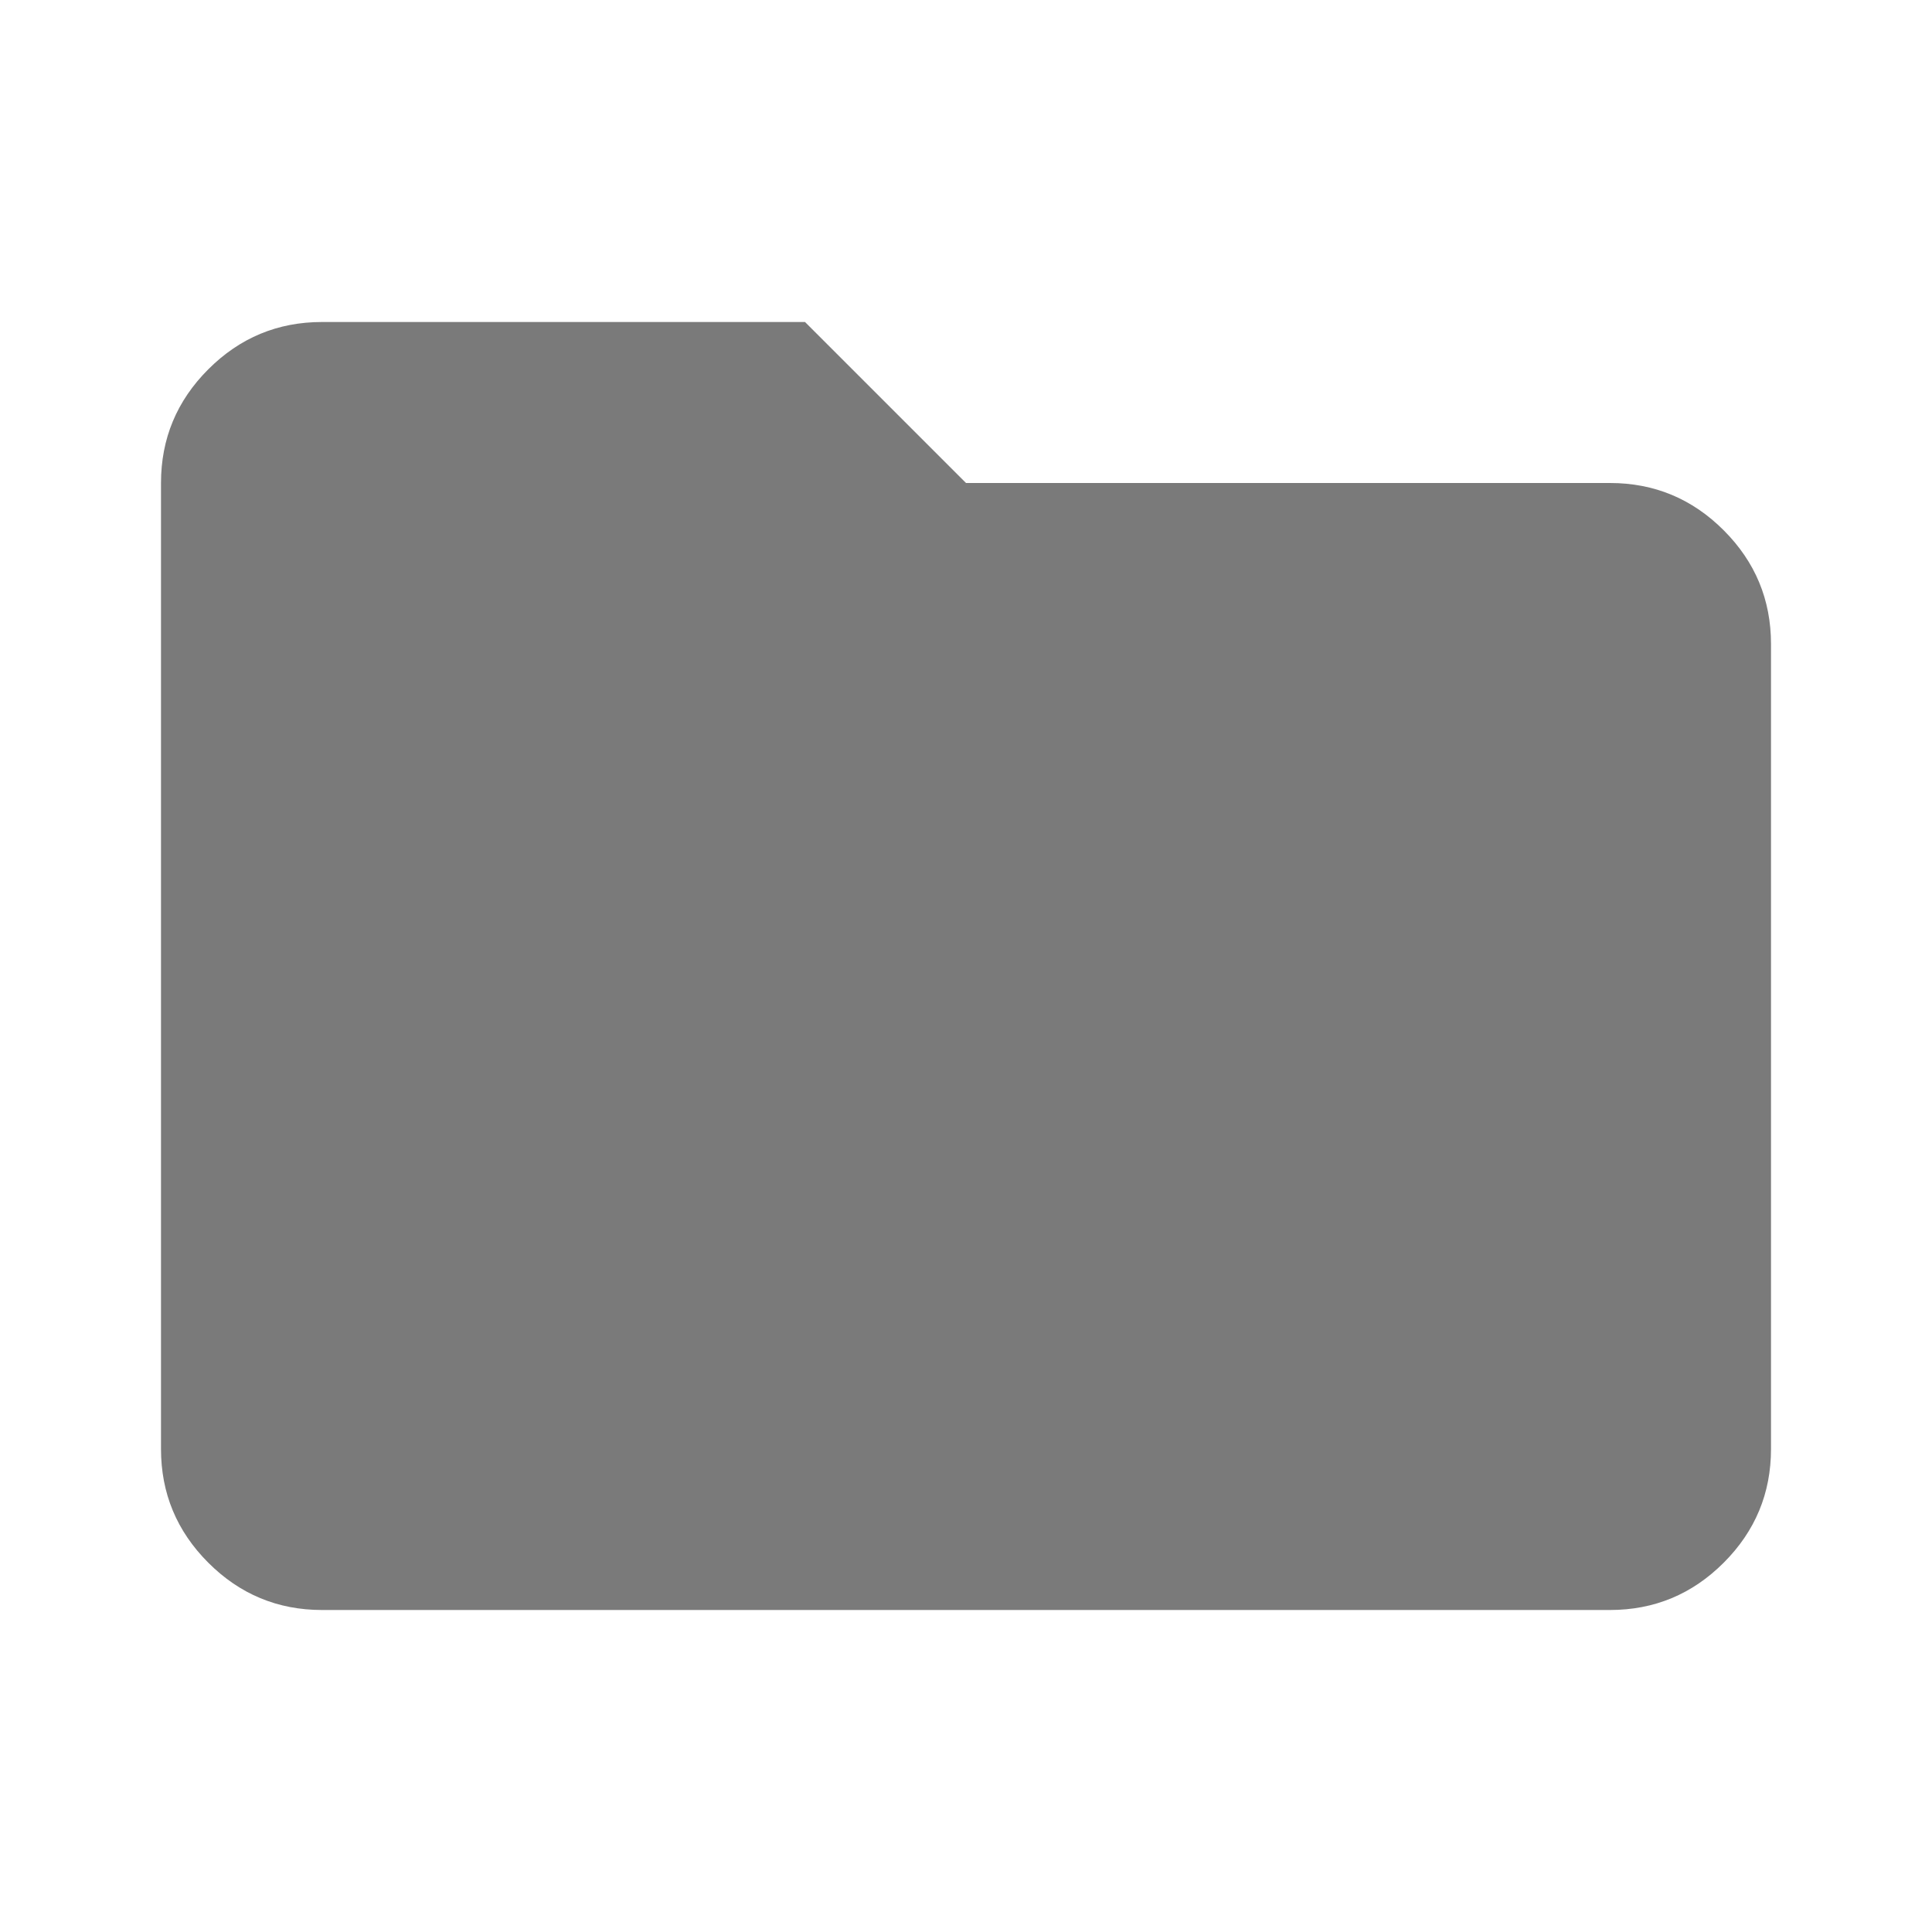
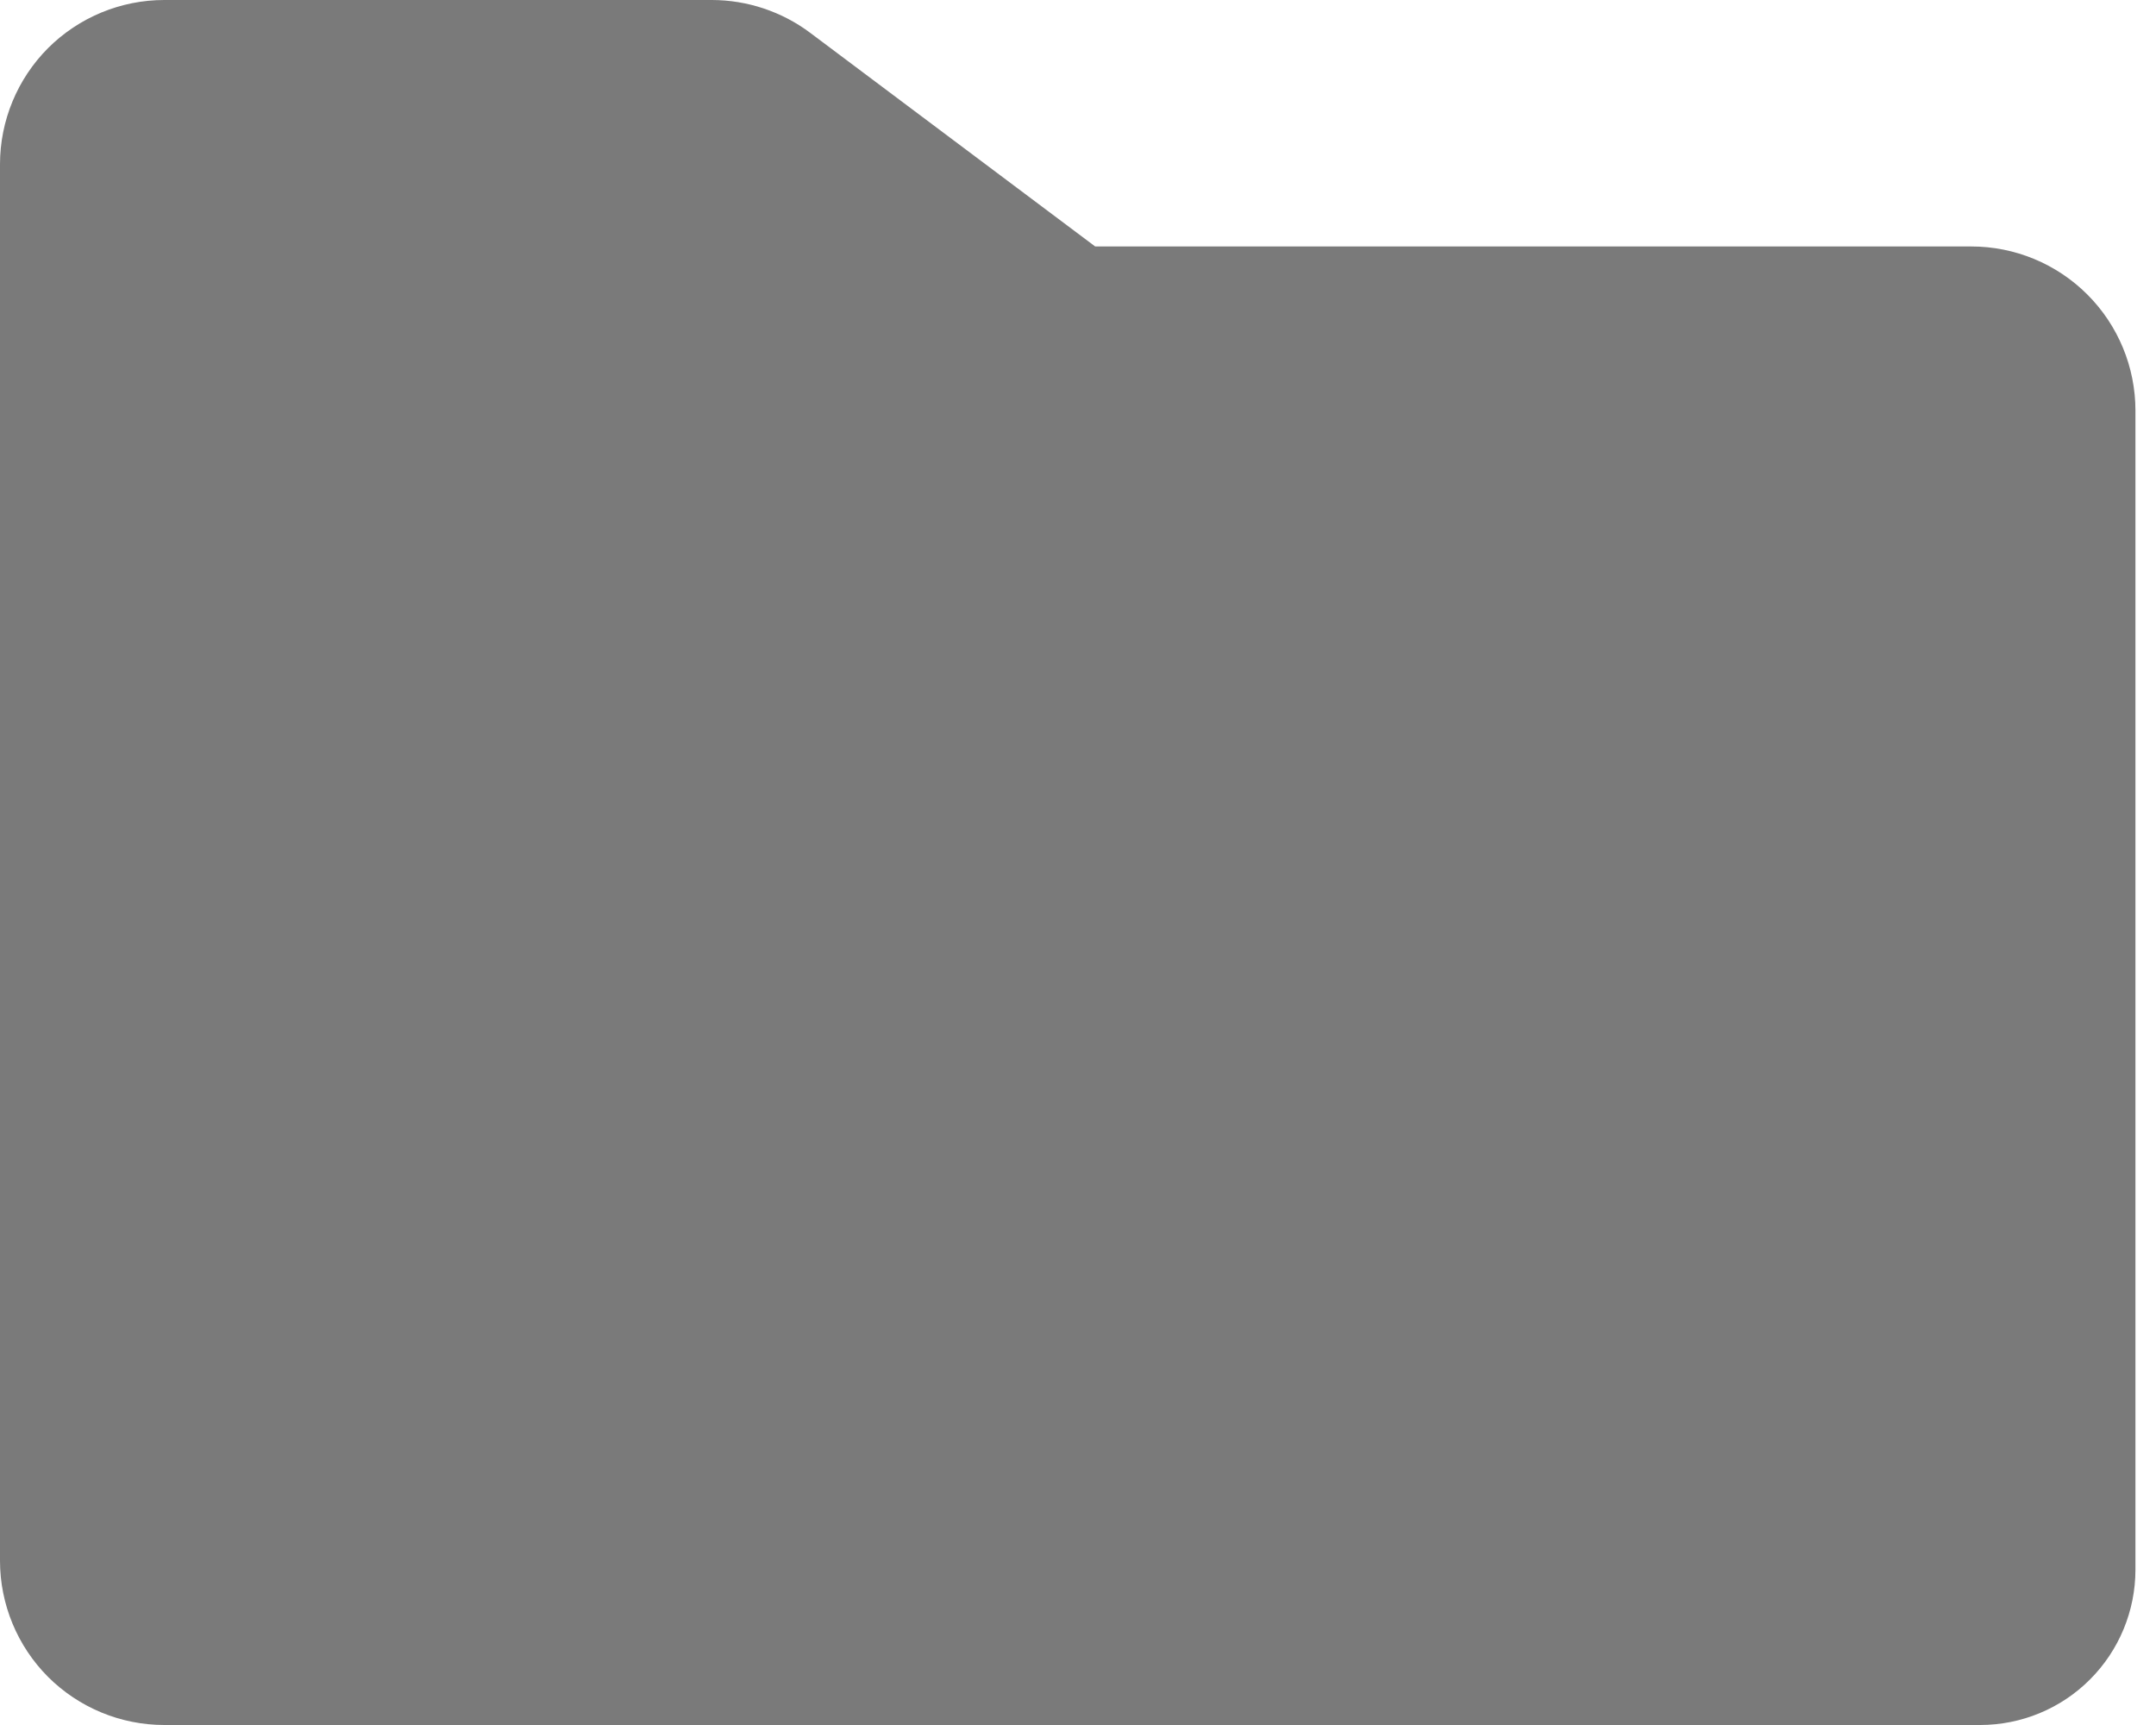
- <svg xmlns="http://www.w3.org/2000/svg" height="24" fill="#7A7A7A" viewBox="0 -960 960 960" width="24">
-   <path d="M160-160q-33 0-56.5-23.5T80-240v-480q0-33 23.5-56.5T160-800h240l80 80h320q33 0 56.5 23.5T880-640v400q0 33-23.5 56.5T800-160H160Z" />
+ <svg xmlns="http://www.w3.org/2000/svg" width="30" height="24" viewBox="0 0 30 24" fill="none">
+   <path d="M27.429 3.429H15.239L11.274 0.457C10.879 0.161 10.399 0.001 9.906 0H2.286C1.68 0 1.098 0.241 0.669 0.669C0.241 1.098 0 1.68 0 2.286V21.714C0 22.32 0.241 22.902 0.669 23.331C1.098 23.759 1.68 24 2.286 24H27.556C28.128 23.999 28.677 23.772 29.081 23.367C29.486 22.962 29.713 22.414 29.714 21.841V5.714C29.714 5.108 29.474 4.527 29.045 4.098C28.616 3.669 28.035 3.429 27.429 3.429Z" fill="#7A7A7A" />
</svg>
